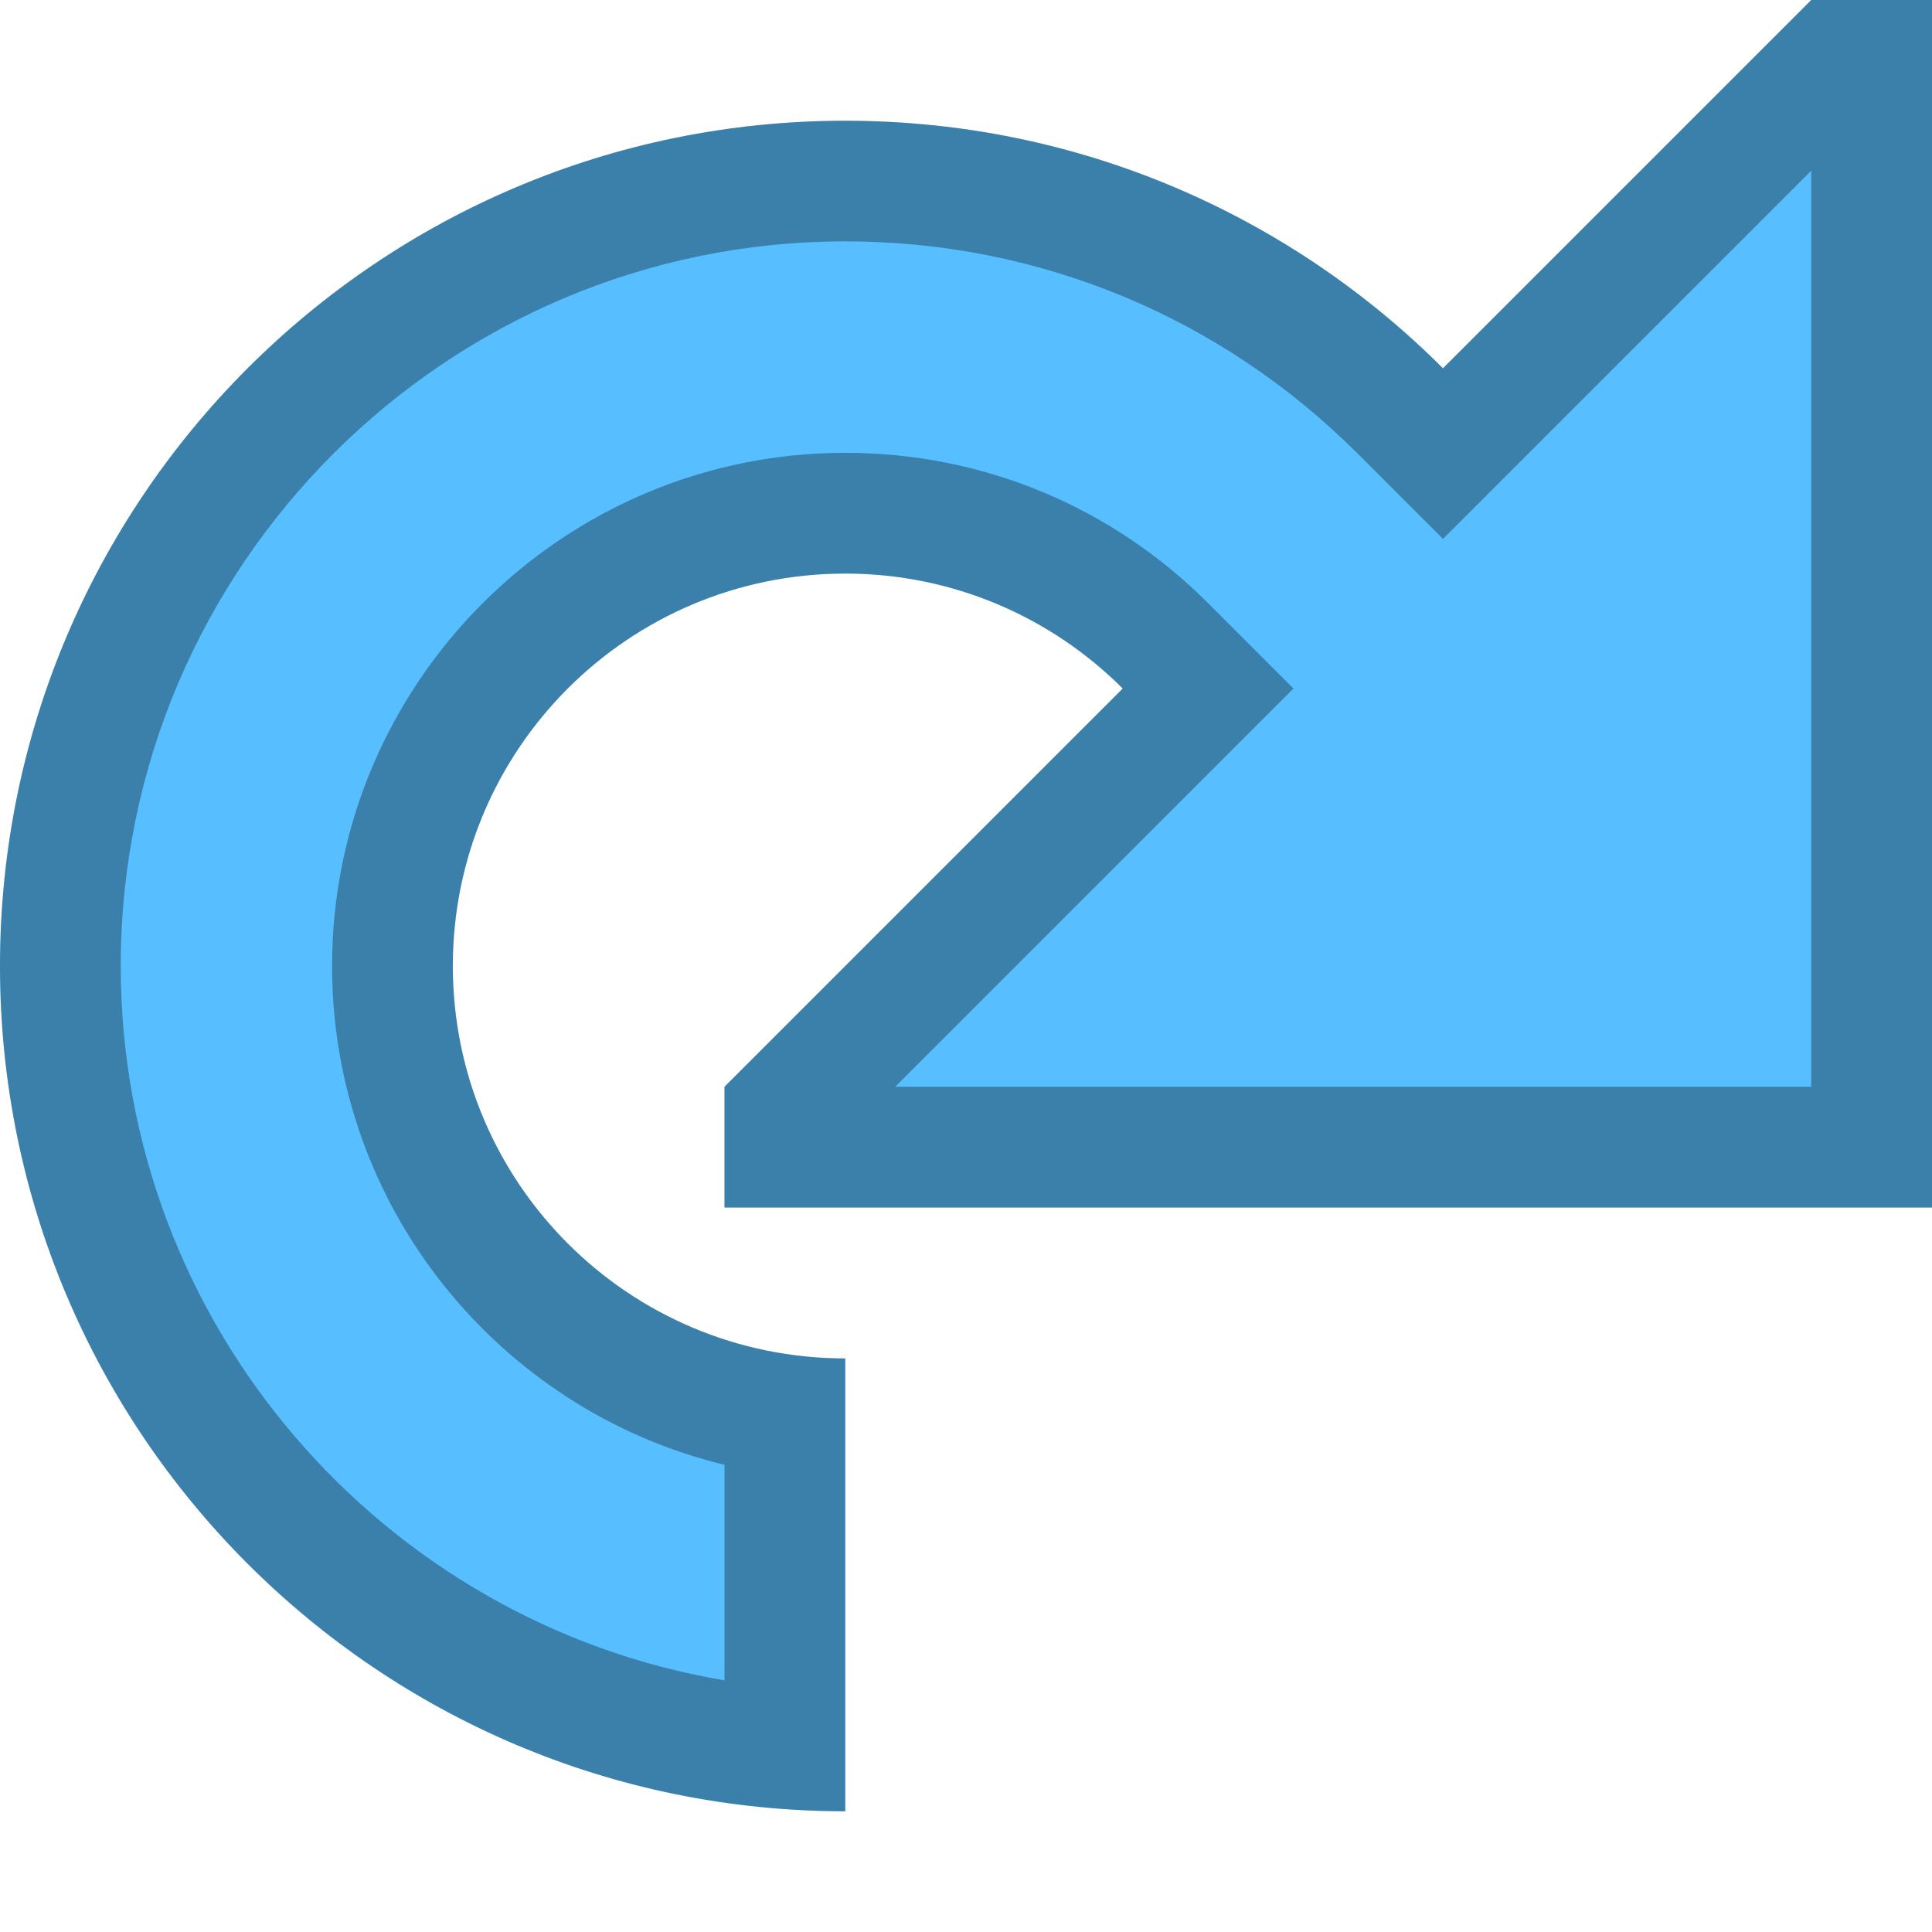
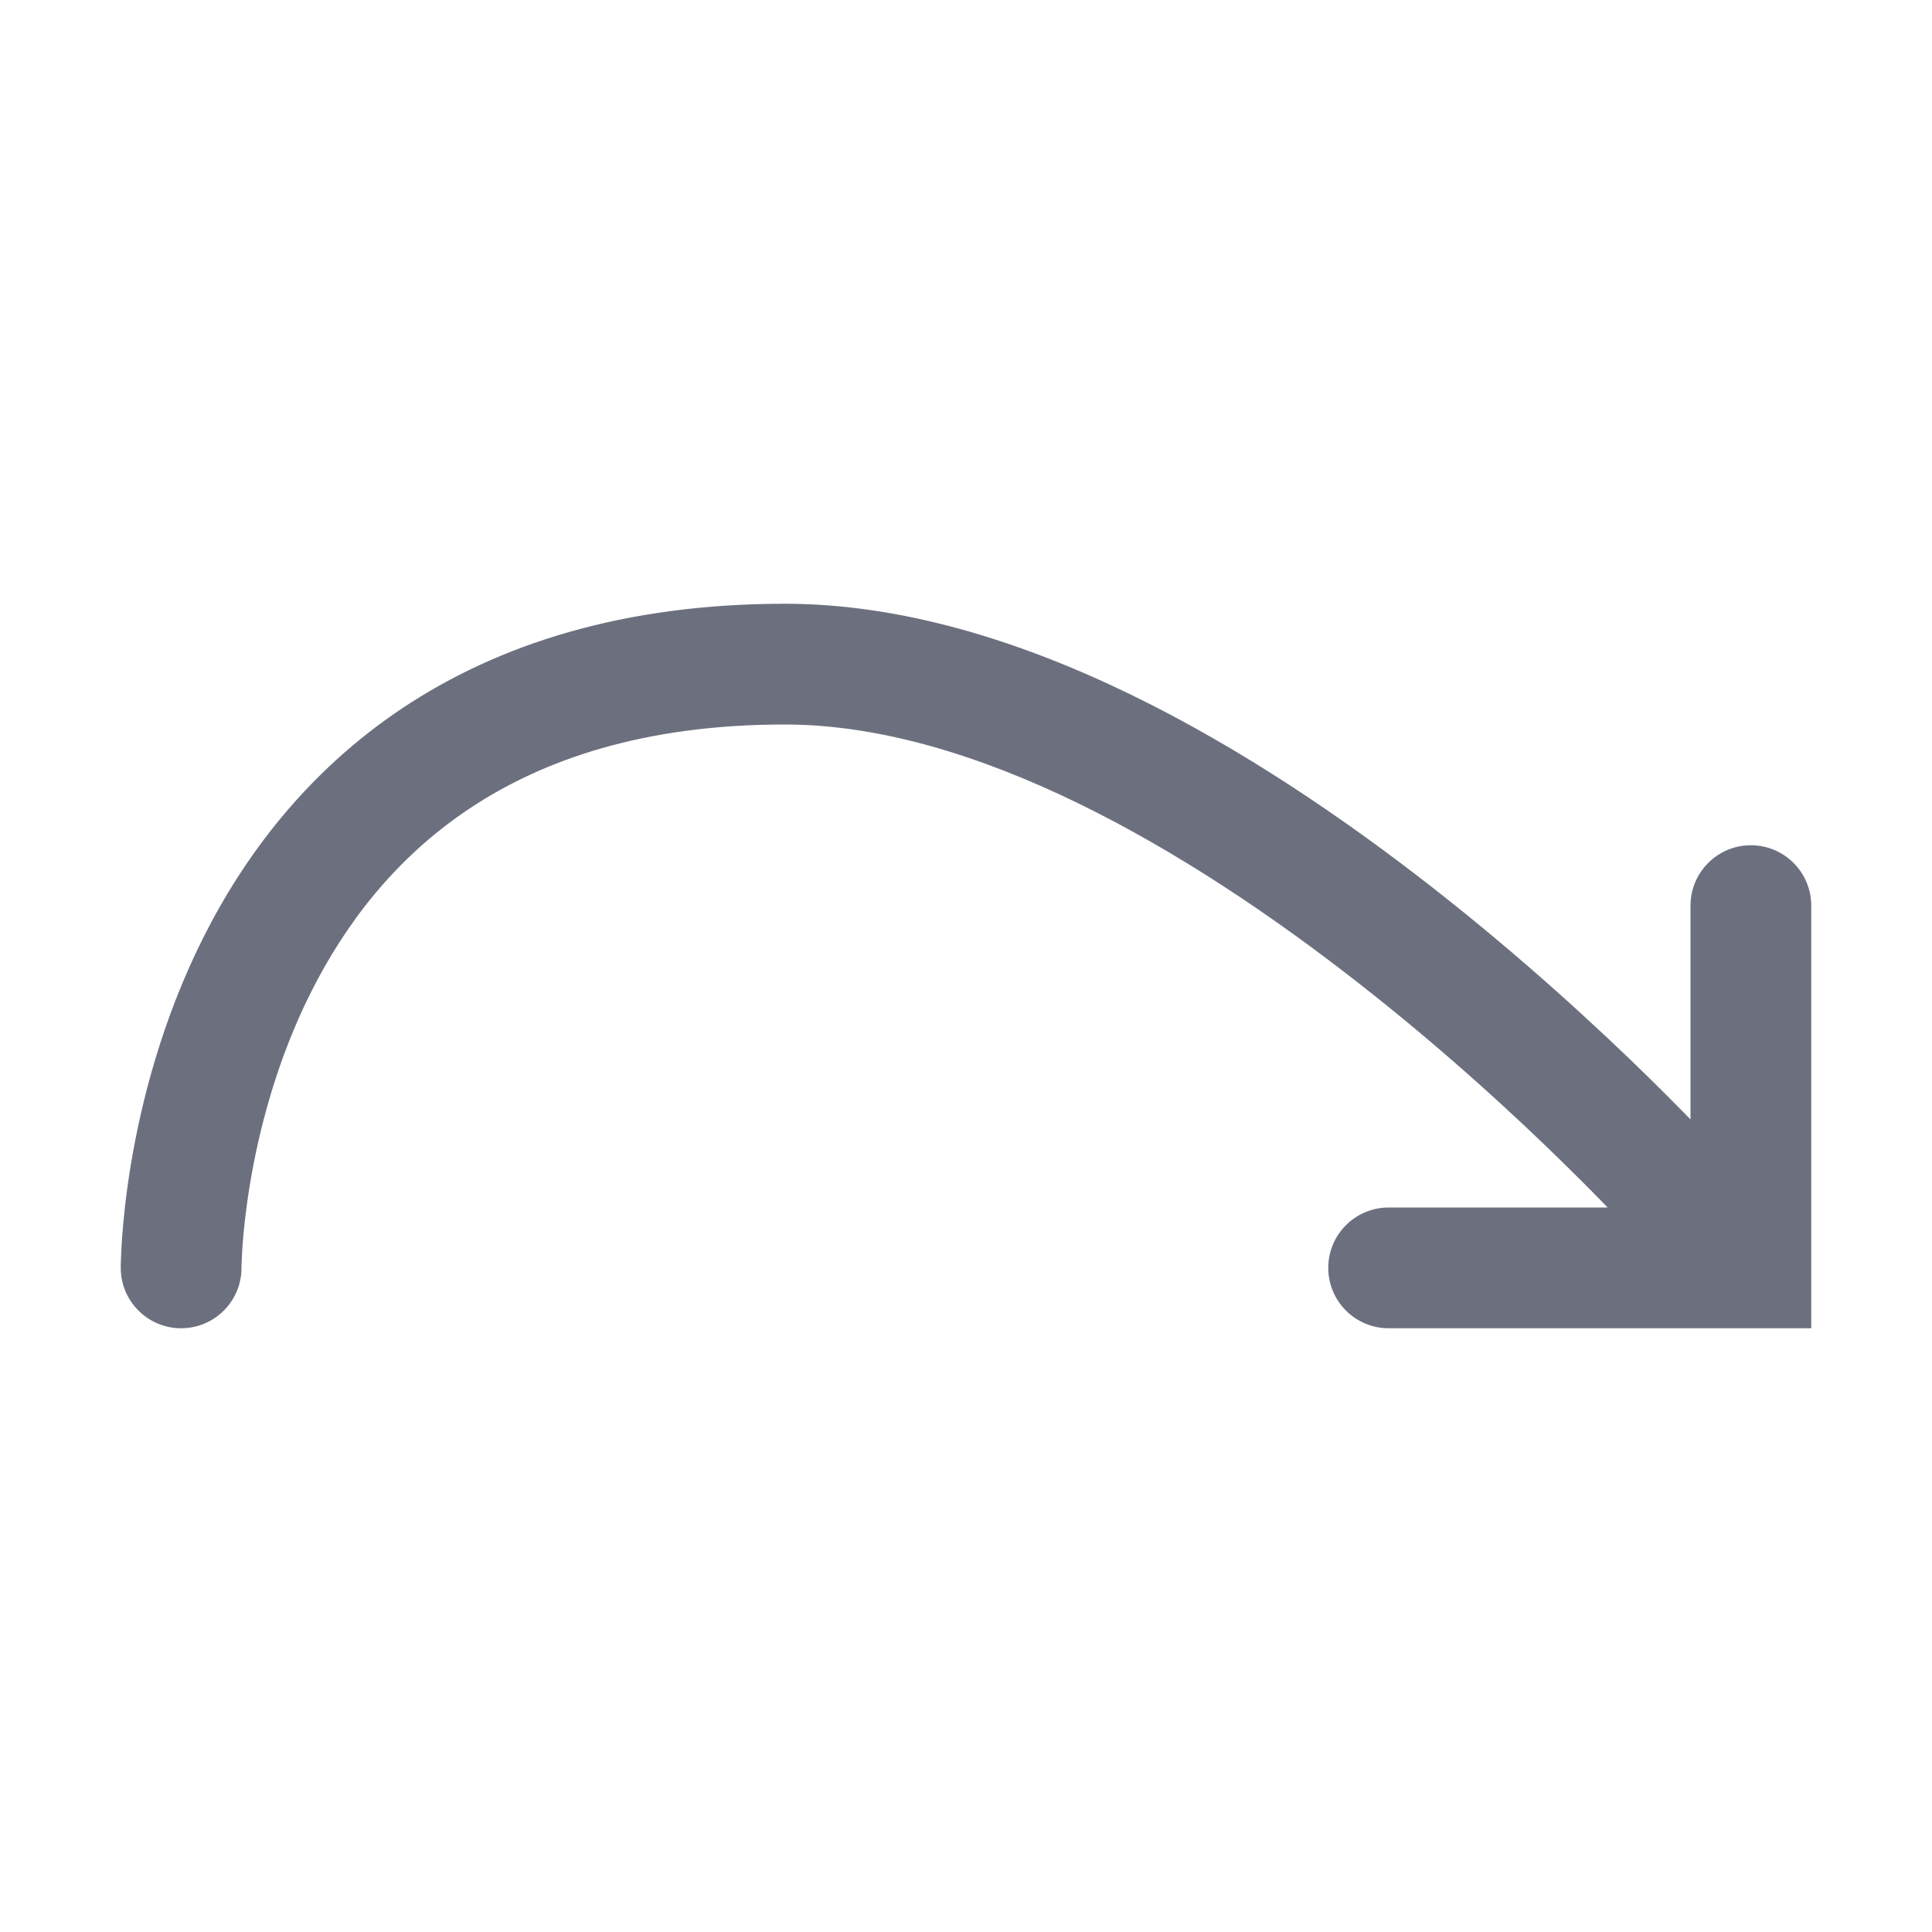
- <svg xmlns="http://www.w3.org/2000/svg" id="New_Vector" width="16" height="16" version="1.1" viewBox="0 0 16 16">
-   <defs>
-     <style>
-       .st0 {
-         fill: #57bfff;
-       }
- 
-       .st1 {
-         opacity: .33;
-       }
-     </style>
-   </defs>
-   <path class="st0" d="M6,10h10V0h-1l-3.05,3.05c-1.267-1.267-3.017-2.05-4.95-2.05C3.134,1,0,4.134,0,8s3.134,7,7,7v-3.75c-1.795,0-3.25-1.455-3.25-3.25s1.455-3.25,3.25-3.25c.897,0,1.71.364,2.298.952l-3.298,3.298v1Z" />
-   <g class="st1">
-     <path d="M15,1.414v7.586h-7.586l2.591-2.591.707-.707-.707-.707c-.803-.803-1.87-1.245-3.005-1.245-2.343,0-4.25,1.907-4.25,4.25,0,1.999,1.387,3.68,3.25,4.131v1.785c-2.834-.477-5-2.949-5-5.917,0-3.308,2.692-6,6-6,1.603,0,3.109.624,4.243,1.757l.707.707.707-.707,2.343-2.343M16,0h-1l-3.05,3.05c-1.267-1.267-3.017-2.05-4.95-2.05C3.134,1,0,4.134,0,8s3.134,7,7,7v-3.75c-1.795,0-3.25-1.455-3.25-3.25s1.455-3.25,3.25-3.25c.897,0,1.71.364,2.298.952l-3.298,3.298v1h10V0h0Z" />
-   </g>
+ <svg xmlns="http://www.w3.org/2000/svg" width="16" height="16" viewBox="0 0 16 16" fill="none">
+   <path d="M1 10.5C1 10.776 1.224 11 1.5 11C1.776 11 2 10.776 2 10.5H1ZM13.626 10.332C13.81 10.539 14.126 10.557 14.332 10.374C14.539 10.19 14.557 9.874 14.374 9.668L13.626 10.332ZM11.5 10C11.224 10 11 10.224 11 10.5C11 10.776 11.224 11 11.5 11V10ZM14.5 10.5V11H15V10.5H14.5ZM15 7.5C15 7.224 14.776 7 14.5 7C14.224 7 14 7.224 14 7.5H15ZM1.5 10.5C2 10.5 2 10.5 2 10.5C2 10.501 2 10.501 2 10.501C2 10.501 2 10.501 2 10.501C2 10.501 2 10.501 2 10.5C2 10.499 2 10.497 2 10.494C2 10.487 2 10.476 2.001 10.46C2.002 10.43 2.004 10.382 2.008 10.321C2.017 10.197 2.035 10.018 2.071 9.801C2.144 9.365 2.288 8.791 2.572 8.224C2.855 7.658 3.271 7.107 3.887 6.697C4.499 6.289 5.337 6 6.5 6V5C5.163 5 4.126 5.336 3.332 5.865C2.541 6.393 2.02 7.092 1.678 7.776C1.337 8.459 1.169 9.135 1.085 9.637C1.043 9.888 1.022 10.1 1.011 10.249C1.006 10.325 1.003 10.385 1.002 10.427C1.001 10.448 1 10.465 1 10.478C1 10.484 1 10.489 1 10.492C1 10.494 1 10.496 1 10.497C1 10.498 1 10.498 1 10.499C1 10.499 1 10.499 1 10.499C1 10.5 1 10.5 1.5 10.5ZM6.5 6C8.068 6 9.826 7.026 11.254 8.144C11.955 8.692 12.55 9.241 12.97 9.654C13.18 9.86 13.345 10.031 13.458 10.15C13.514 10.209 13.557 10.256 13.585 10.287C13.6 10.303 13.61 10.314 13.617 10.322C13.62 10.326 13.623 10.329 13.624 10.33C13.625 10.331 13.626 10.332 13.626 10.332C13.626 10.332 13.626 10.332 13.626 10.332C13.626 10.332 13.626 10.332 13.626 10.332C13.626 10.332 13.626 10.332 14 10C14.374 9.668 14.374 9.668 14.373 9.668C14.373 9.668 14.373 9.667 14.373 9.667C14.373 9.667 14.373 9.667 14.372 9.666C14.372 9.666 14.371 9.665 14.37 9.663C14.367 9.661 14.364 9.657 14.36 9.652C14.351 9.643 14.339 9.629 14.323 9.612C14.291 9.577 14.245 9.527 14.185 9.463C14.065 9.336 13.89 9.156 13.671 8.94C13.232 8.509 12.608 7.933 11.871 7.356C10.424 6.224 8.432 5 6.5 5V6ZM11.5 11H14.5V10H11.5V11ZM15 10.5V7.5H14V10.5H15Z" fill="#6C707E" />
</svg>
